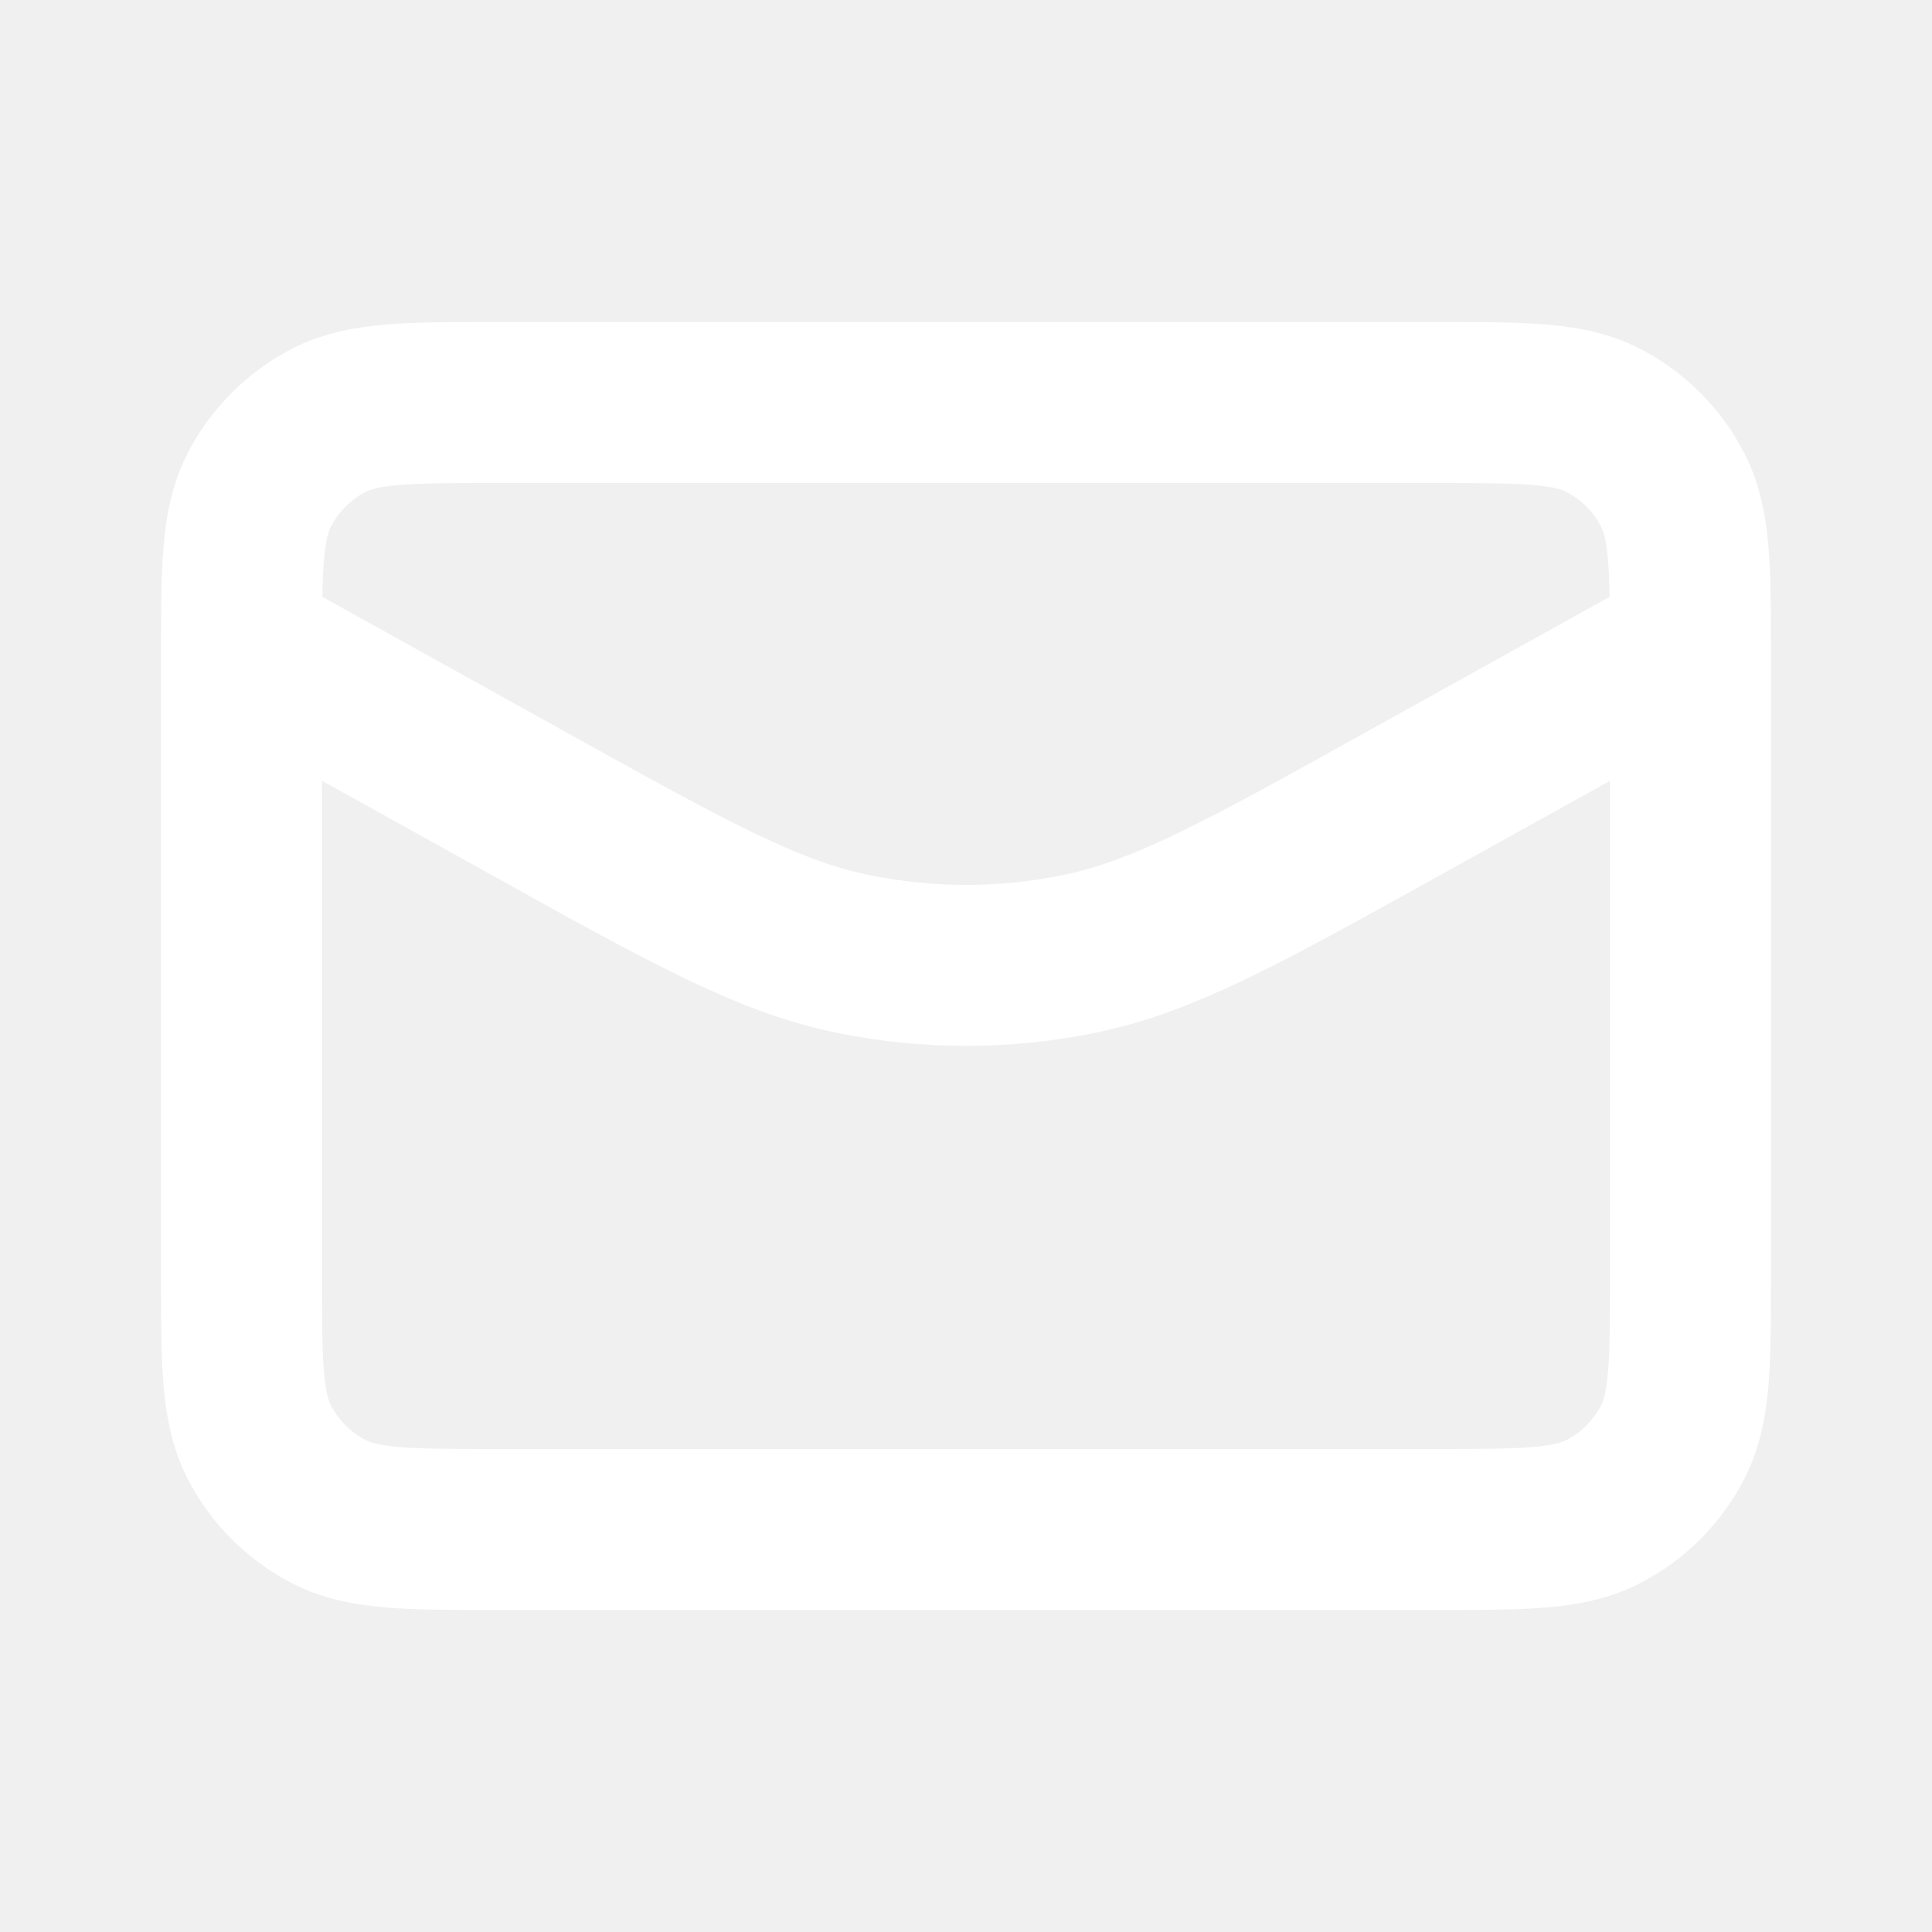
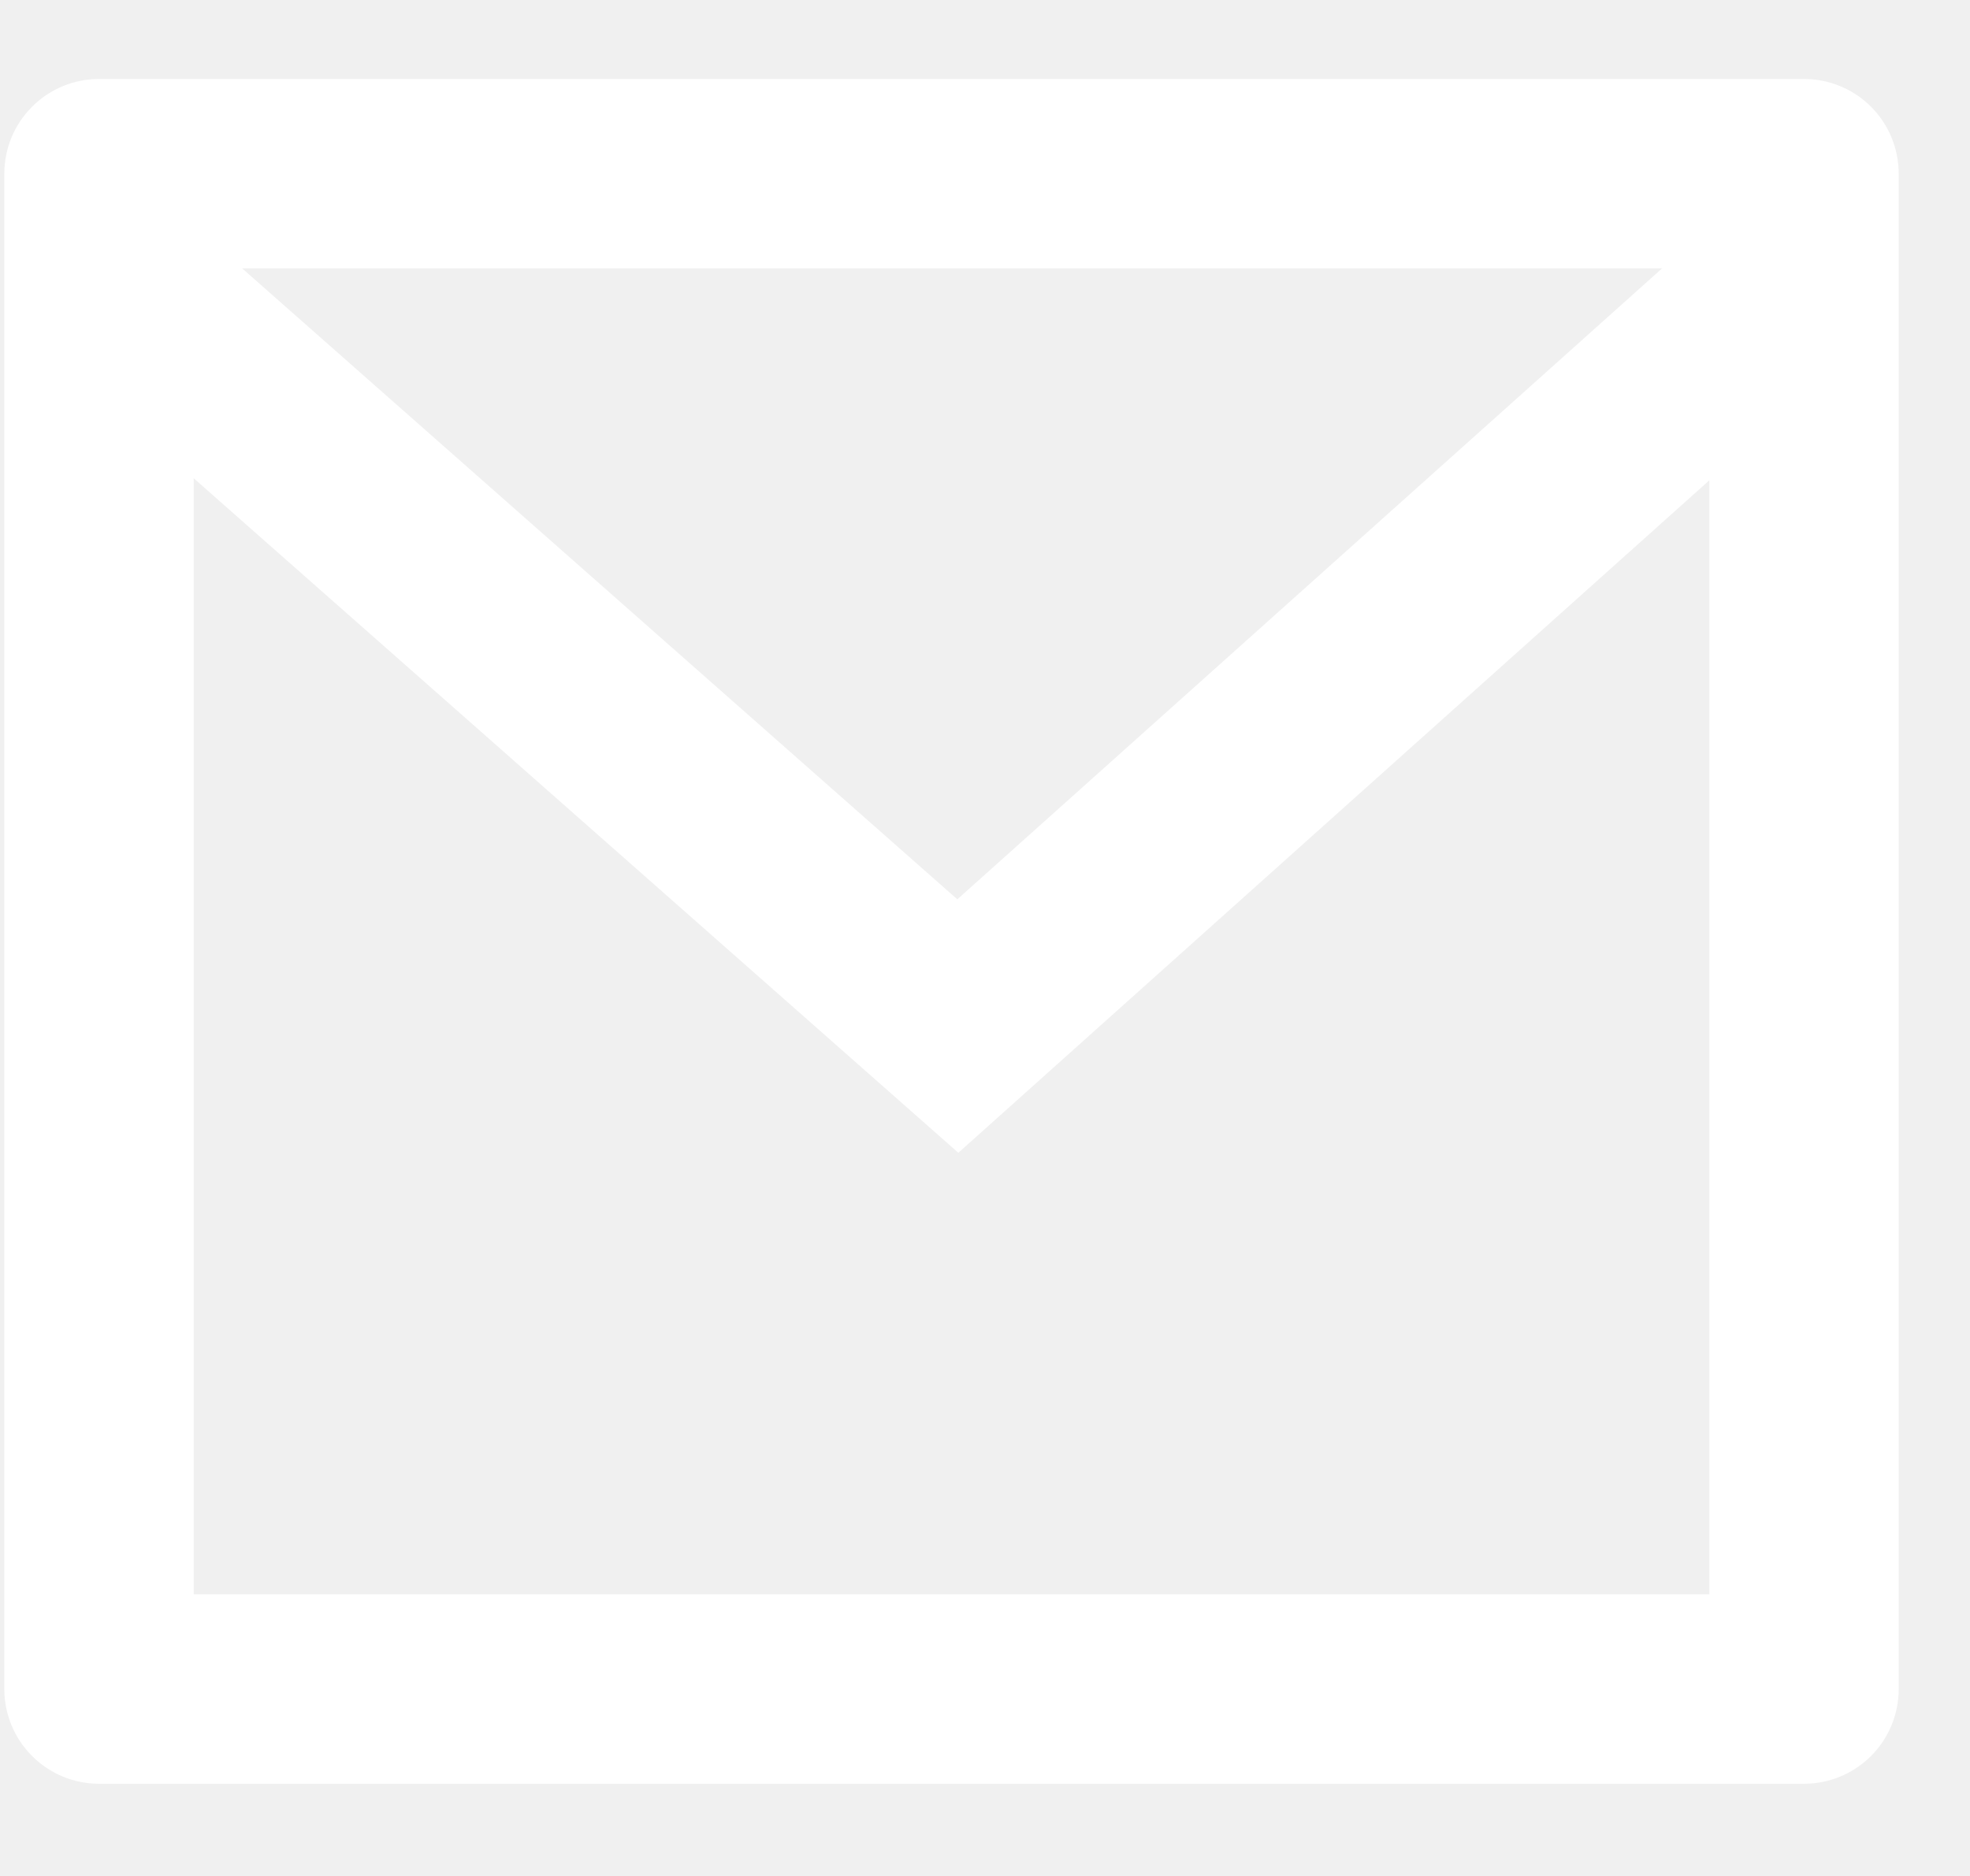
- <svg xmlns="http://www.w3.org/2000/svg" width="64px" height="64px" viewBox="0 0 24 24" fill="none" stroke="#ffffff">
-   <g id="SVGRepo_bgCarrier" stroke-width="0" />
-   <g id="SVGRepo_tracerCarrier" stroke-linecap="round" stroke-linejoin="round" />
-   <g id="SVGRepo_iconCarrier">
-     <path d="M21 8L17.439 9.978C15.454 11.081 14.461 11.633 13.41 11.849C12.48 12.04 11.52 12.04 10.59 11.849C9.539 11.633 8.546 11.081 6.561 9.978L3 8M6.2 19H17.8C18.92 19 19.48 19 19.908 18.782C20.284 18.59 20.59 18.284 20.782 17.908C21 17.48 21 16.92 21 15.8V8.2C21 7.08 21 6.52 20.782 6.092C20.59 5.716 20.284 5.41 19.908 5.218C19.48 5 18.92 5 17.8 5H6.2C5.08 5 4.52 5 4.092 5.218C3.716 5.41 3.41 5.716 3.218 6.092C3 6.52 3 7.08 3 8.2V15.8C3 16.92 3 17.48 3.218 17.908C3.41 18.284 3.716 18.59 4.092 18.782C4.52 19 5.08 19 6.2 19Z" stroke="#ffffff" stroke-width="2" stroke-linecap="round" stroke-linejoin="round" />
-   </g>
+ <svg xmlns="http://www.w3.org/2000/svg" width="21" height="20" viewBox="0 0 21 20" fill="none">
+   <path d="M1.056 0.842H19.231C19.498 0.842 19.755 0.948 19.945 1.138C20.134 1.327 20.24 1.584 20.24 1.852V18.007C20.24 18.275 20.134 18.532 19.945 18.721C19.755 18.911 19.498 19.017 19.231 19.017H1.056C0.788 19.017 0.531 18.911 0.342 18.721C0.152 18.532 0.046 18.275 0.046 18.007V1.852C0.046 1.584 0.152 1.327 0.342 1.138C0.531 0.948 0.788 0.842 1.056 0.842ZM18.221 5.121L10.216 12.29L2.065 5.099V16.997H18.221V5.121ZM2.581 2.861L10.205 9.588L17.718 2.861H2.581Z" fill="white" />
</svg>
